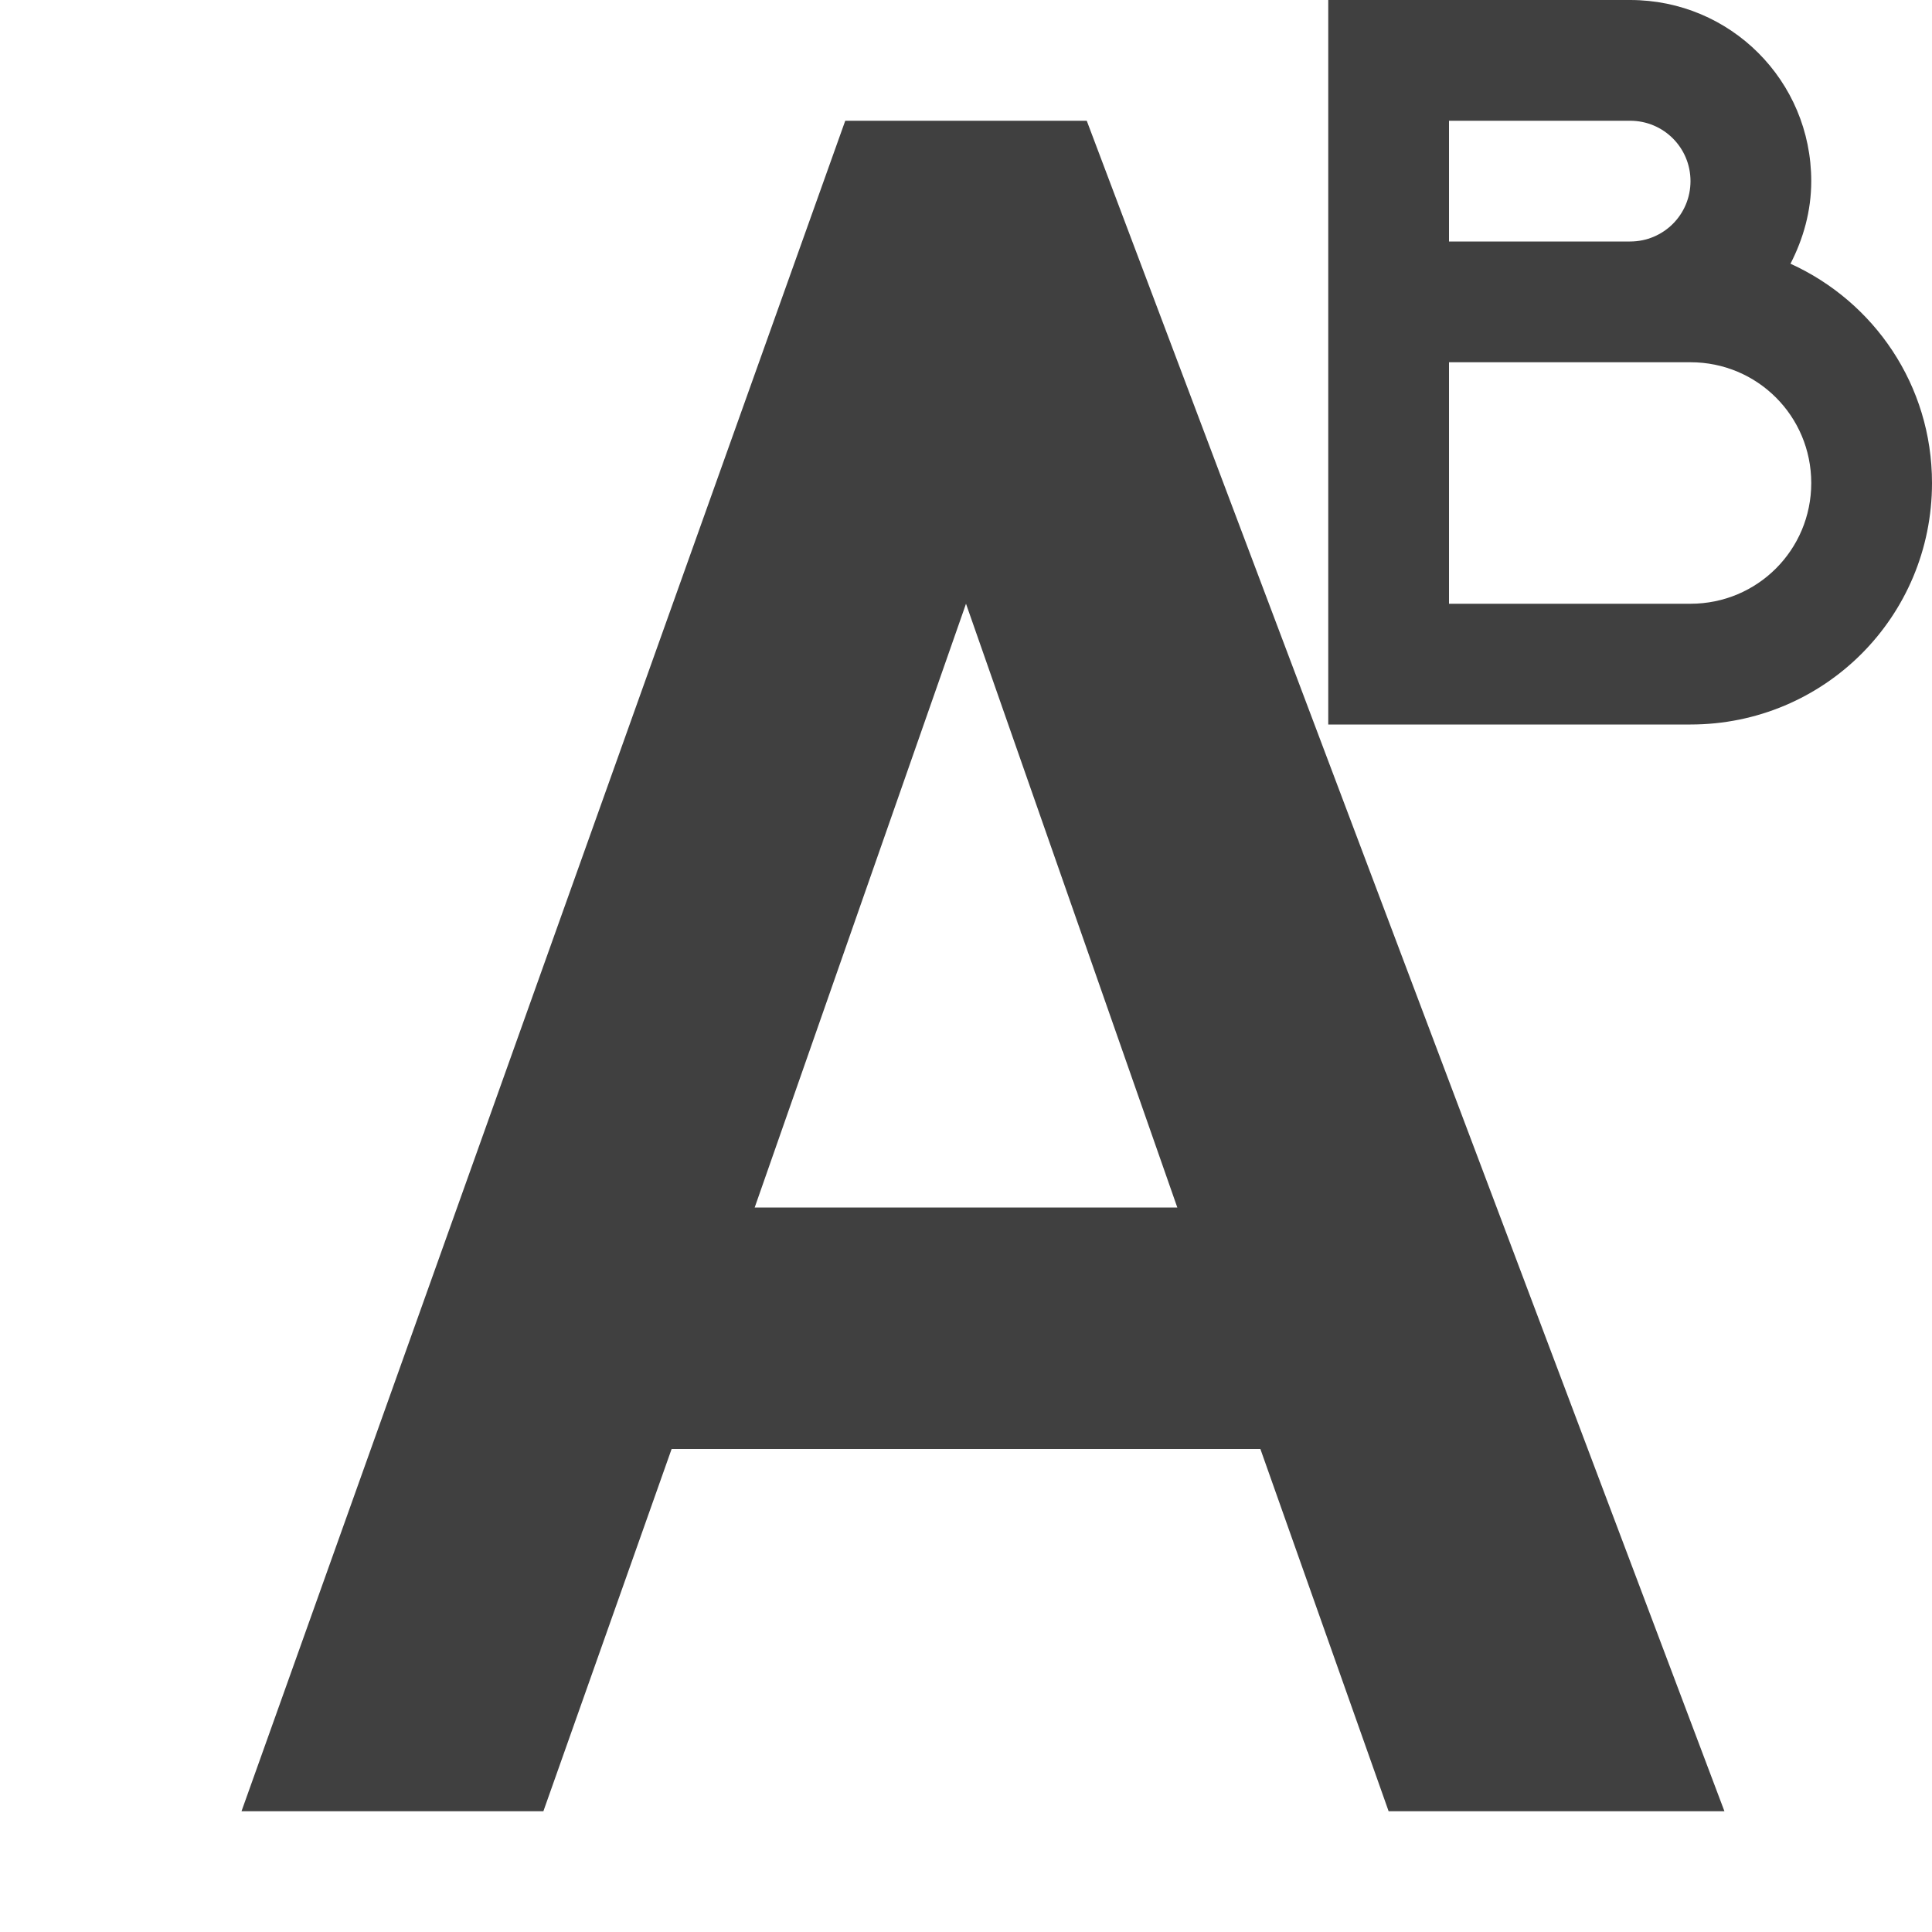
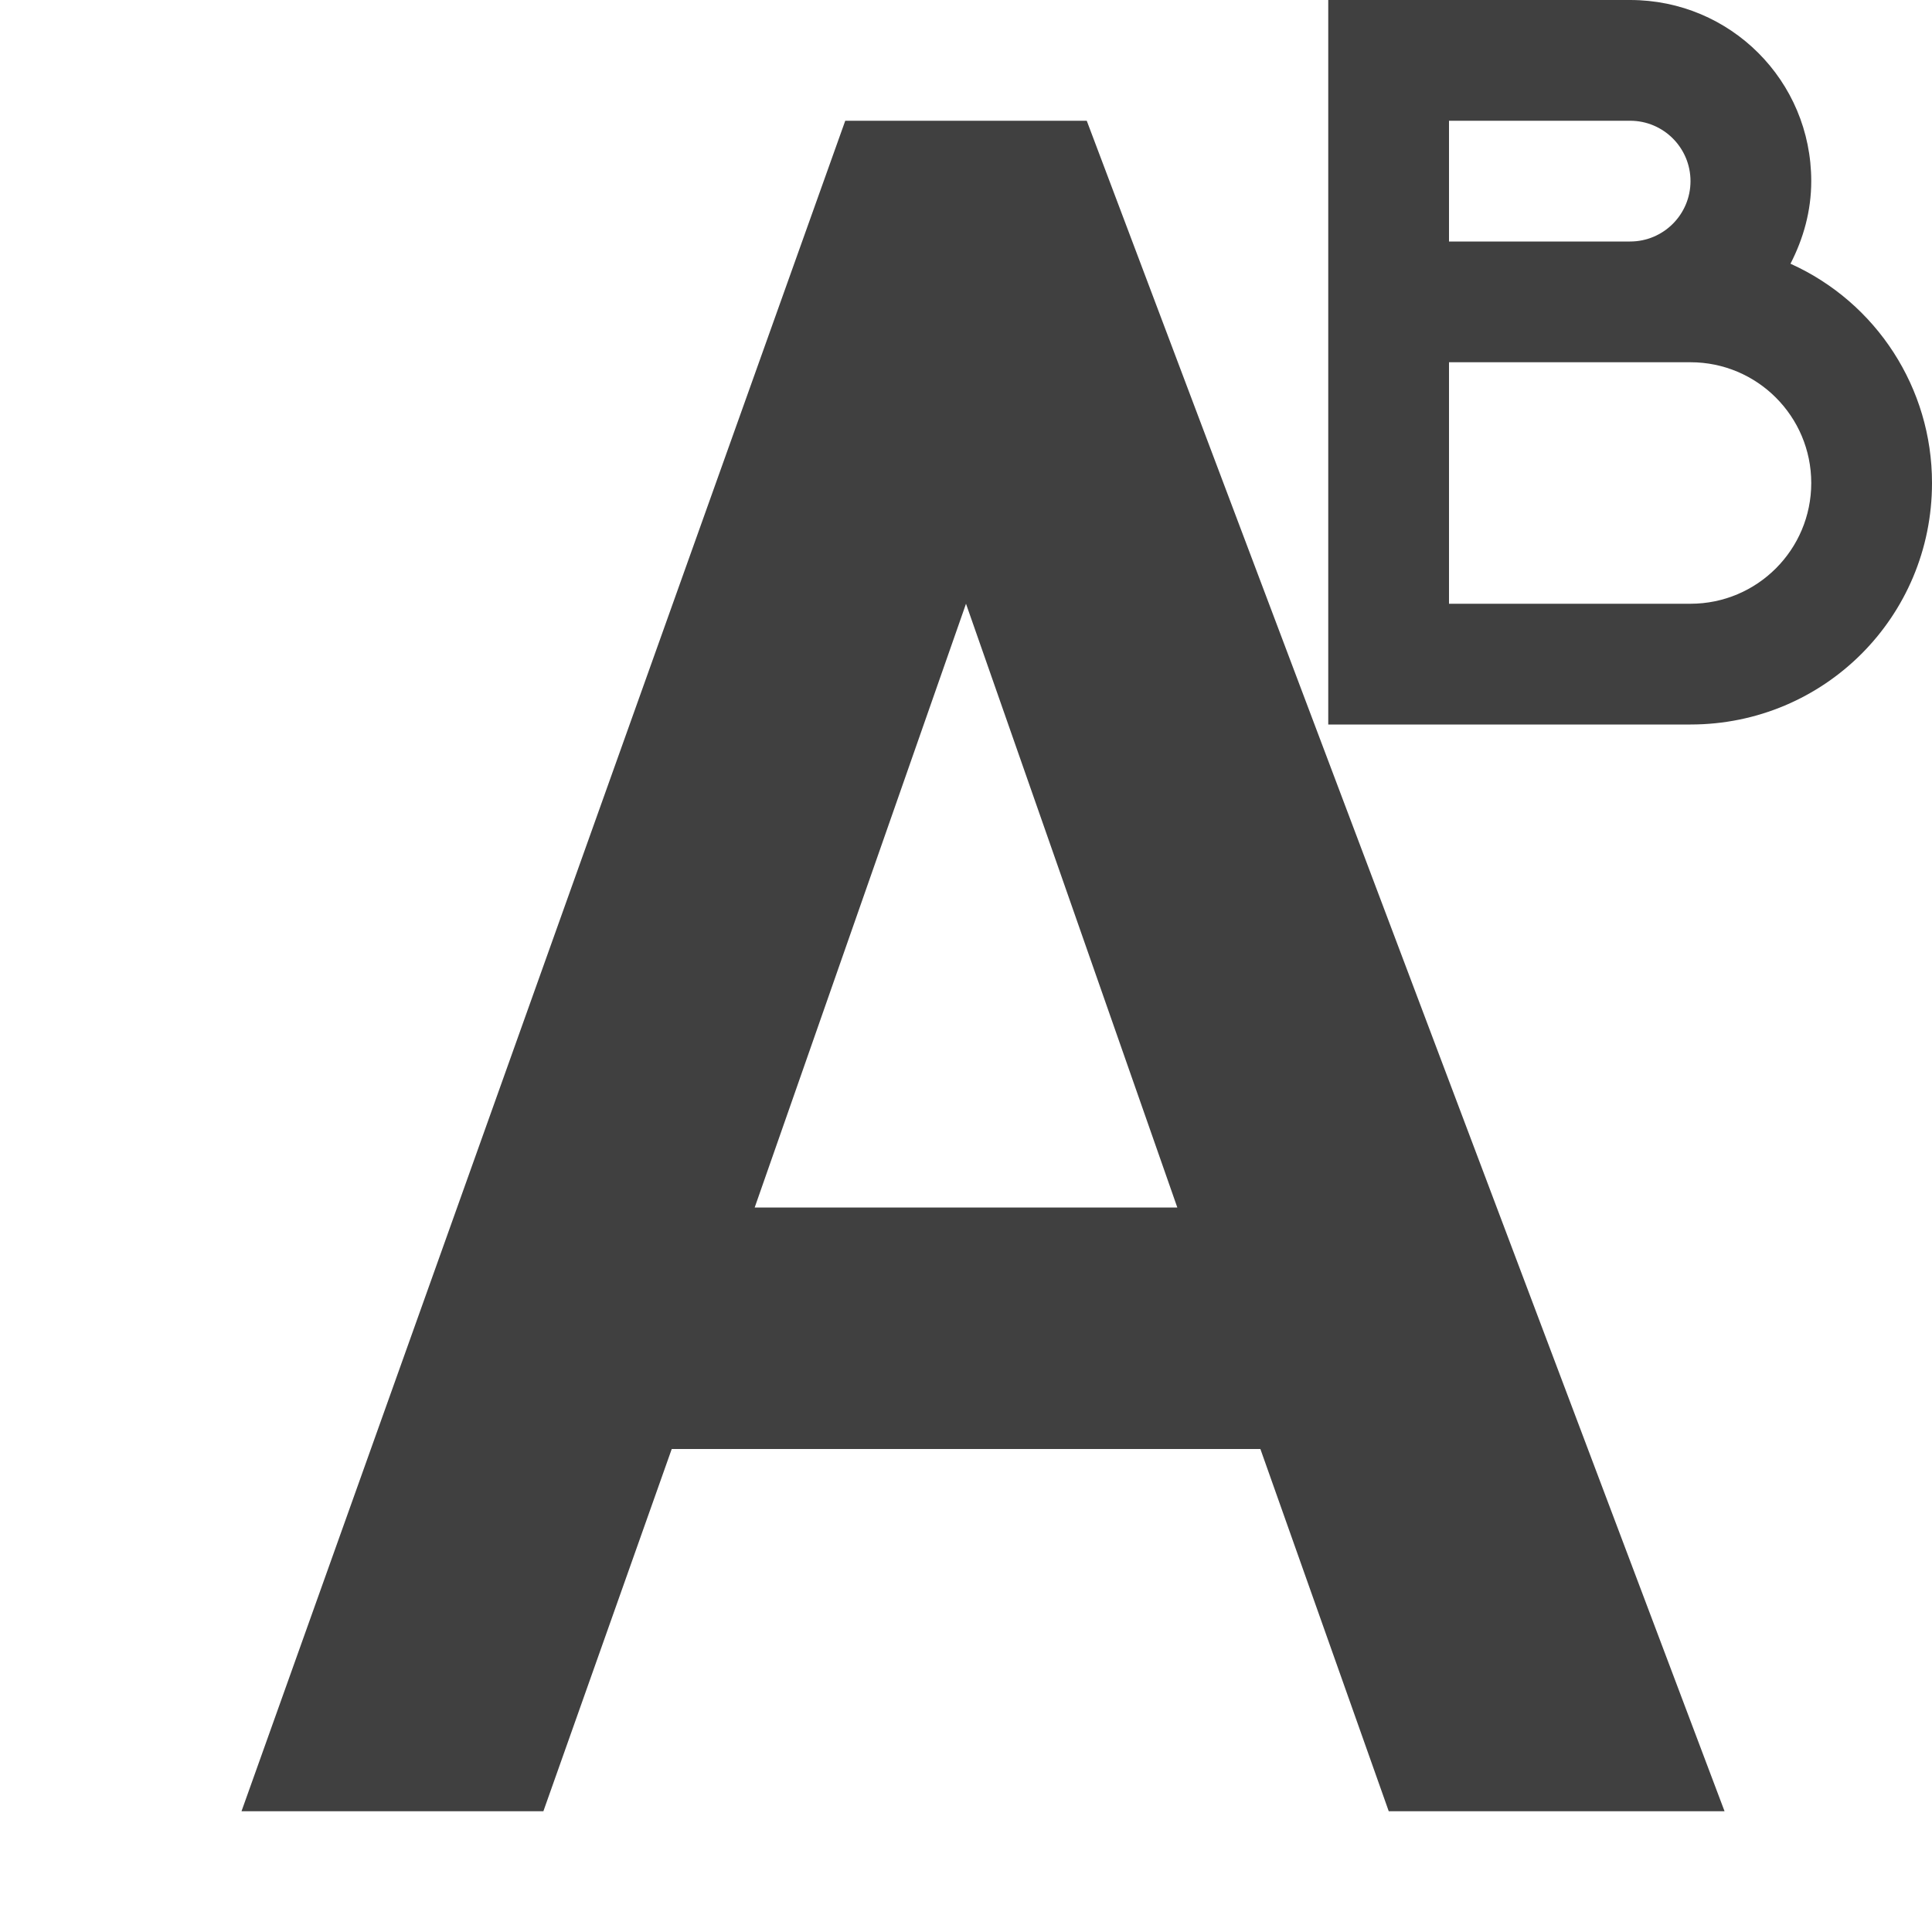
- <svg xmlns="http://www.w3.org/2000/svg" width="16" height="16" viewBox="0 0 16 16">
-   <defs>
-     <style id="current-color-scheme" type="text/css">
-    .ColorScheme-Text { color:#404040; } .ColorScheme-Highlight { color:#5294e2; }
-   </style>
-   </defs>
-   <path style="fill:currentColor" class="ColorScheme-Text" d="M 11 0 L 11 6 L 14 6 C 15.108 6 16 5.108 16 4 C 16 3.189 15.519 2.498 14.828 2.184 C 14.934 1.978 15 1.748 15 1.5 C 15 0.669 14.331 0 13.5 0 L 11 0 z M 7 1 L 2 15 L 4.5 15 L 5.562 12 L 10.438 12 L 11.5 15 L 14.281 15 L 9 1 L 7 1 z M 12 1 L 13.5 1 C 13.777 1 14 1.223 14 1.5 C 14 1.777 13.777 2 13.5 2 L 12 2 L 12 1 z M 12 3 L 14 3 C 14.554 3 15 3.446 15 4 C 15 4.554 14.554 5 14 5 L 12 5 L 12 3 z M 8 5 L 9.75 10 L 6.25 10 L 8 5 z" />
+ <svg xmlns="http://www.w3.org/2000/svg" height="16" width="16">
+   <path d="m11 0v6h3c1.108 0 2-.892 2-2a1.99 1.99 0 0 0 -1.172-1.816c.106-.206.172-.435.172-.684 0-.831-.669-1.5-1.5-1.5zm-4 1-5 14h2.5l1.063-3h4.875l1.063 3h2.781l-5.282-14zm5 0h1.5a.5.5 0 0 1 .5.5.5.5 0 0 1 -.5.5h-1.5zm0 2h2a1 1 0 0 1 1 1 1 1 0 0 1 -1 1h-2zm-4 2 1.75 5h-3.5z" fill="#404040" />
</svg>
